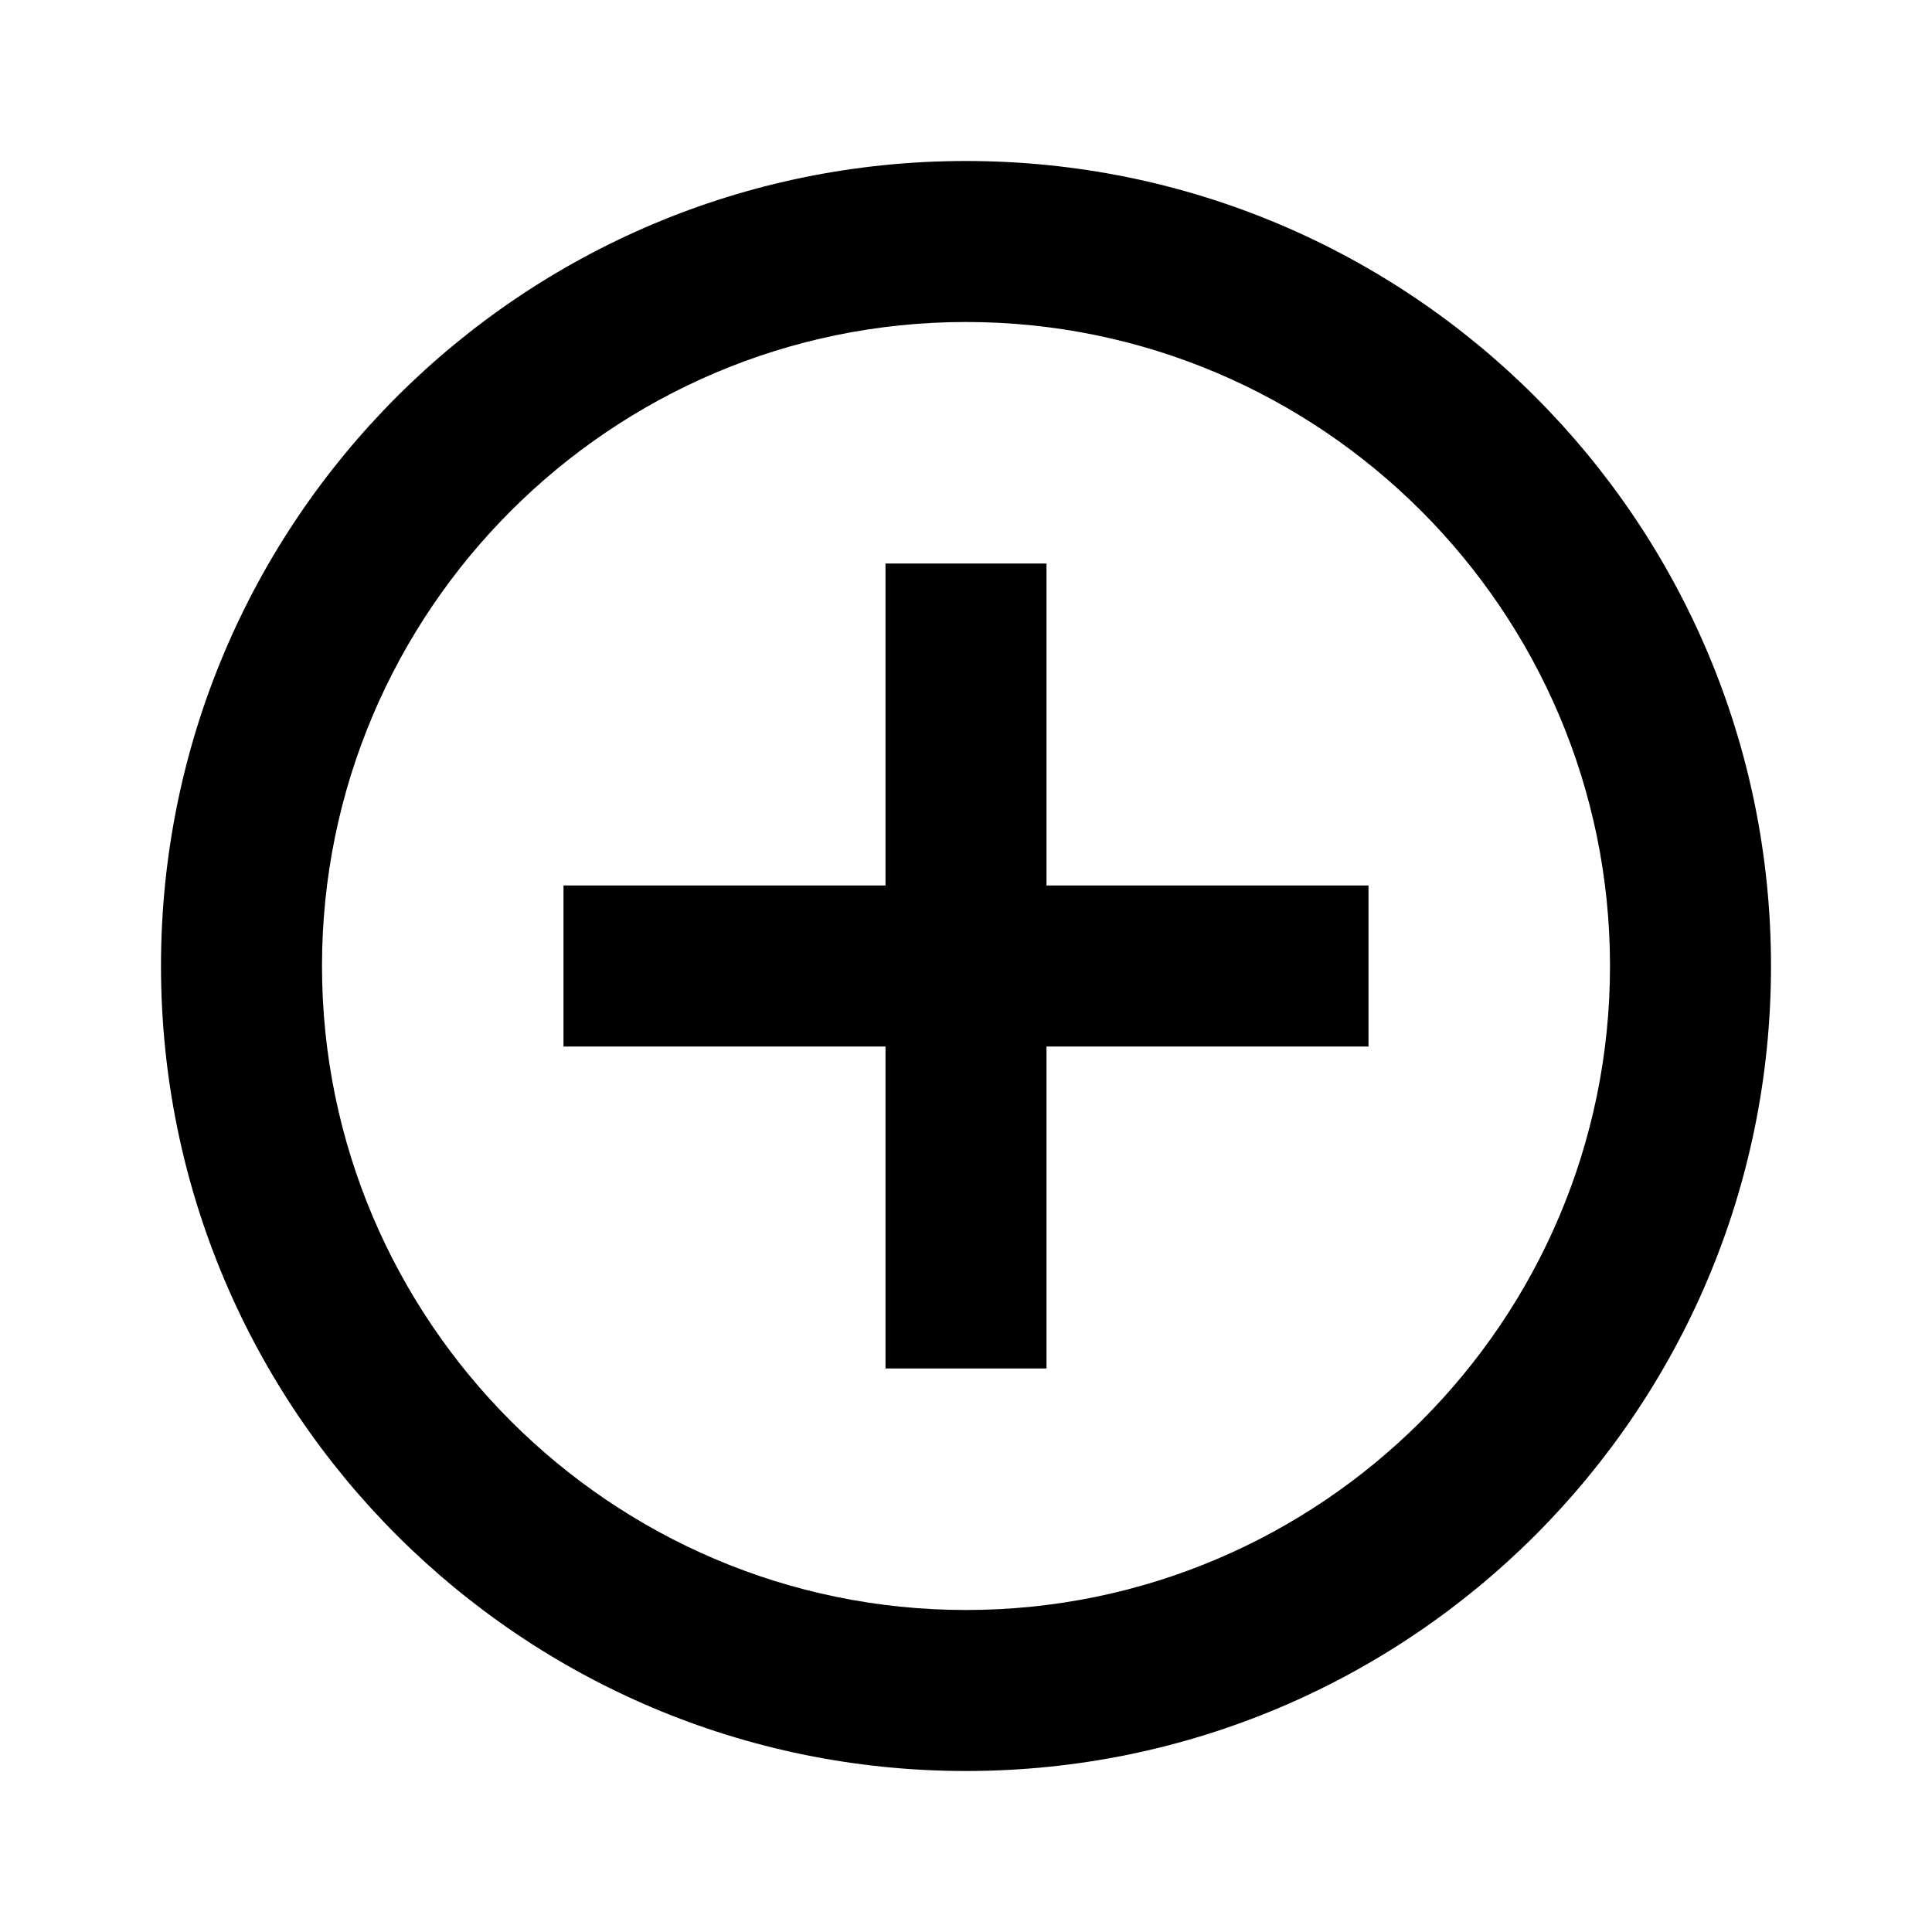
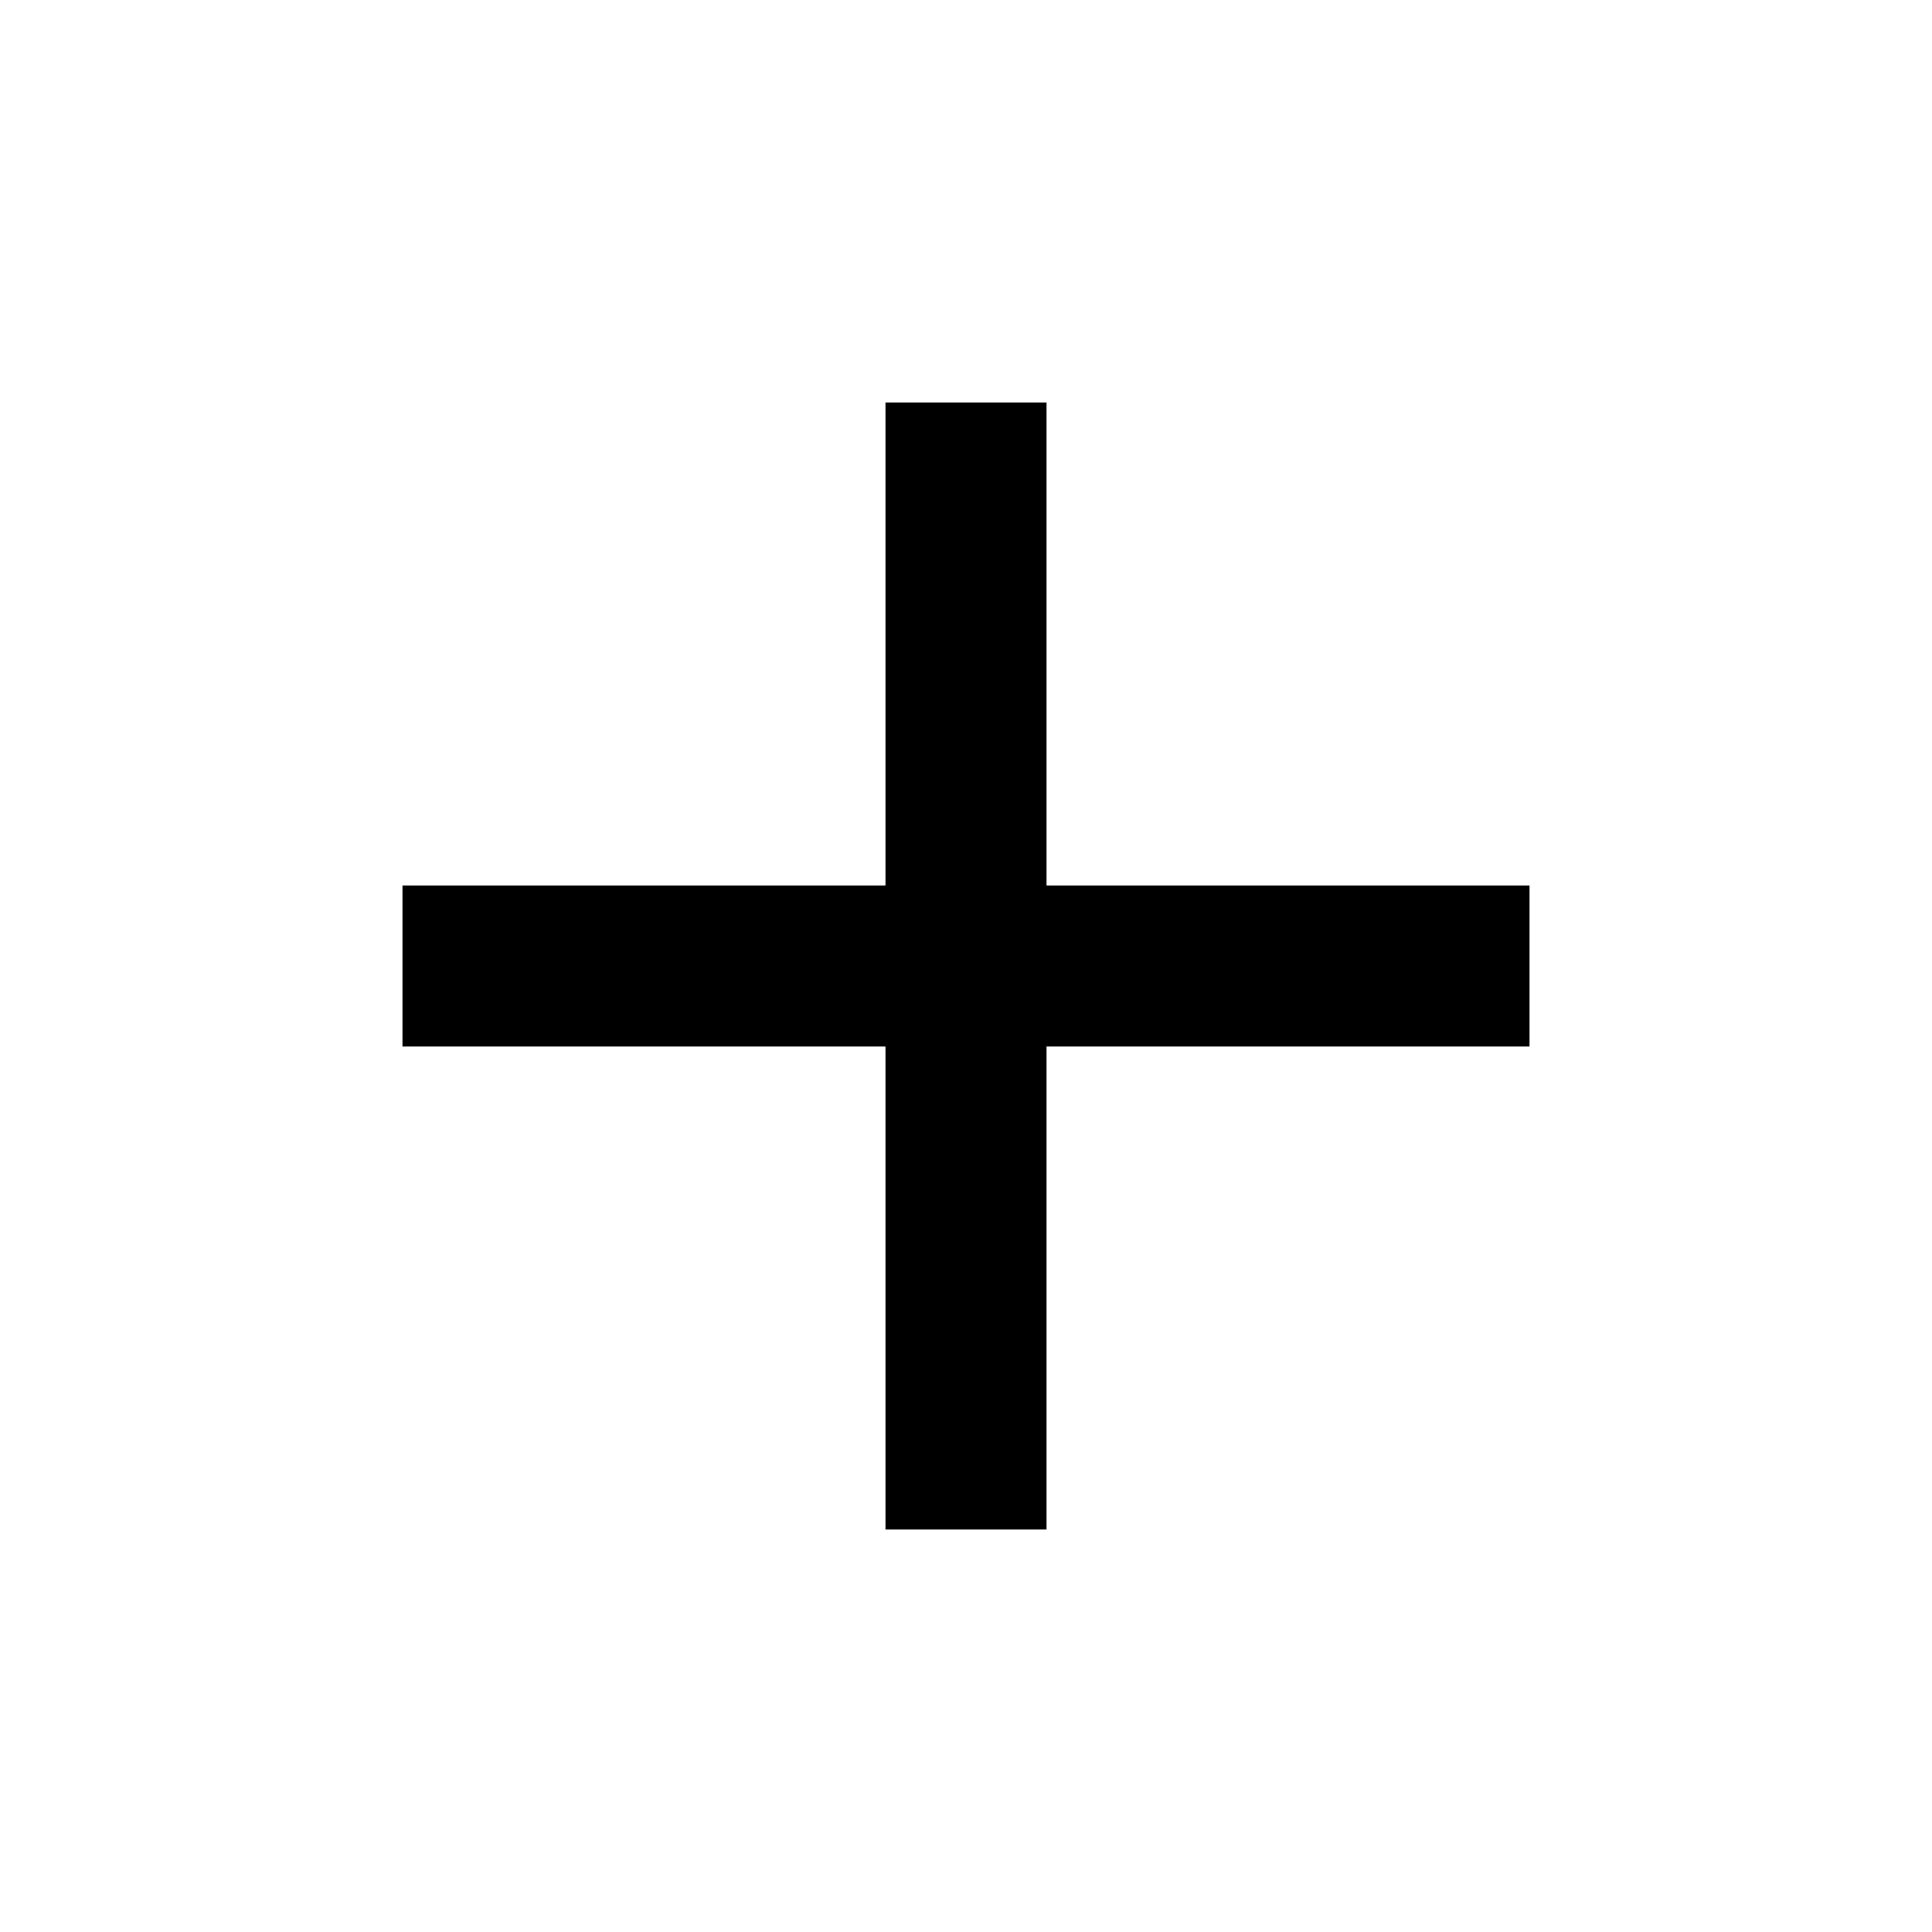
<svg xmlns="http://www.w3.org/2000/svg" version="1.1" x="0" y="0" width="48" height="48" viewBox="0, 0, 48, 48">
  <g id="Layer_1">
-     <path d="M24,40 C15.18,40 8,32.82 8,24 C8,15.18 15.18,8 24,8 C32.82,8 40,15.18 40,24 C40,32.82 32.82,40 24,40 M24,4 C12.954,4 4,12.954 4,24 C4,35.046 12.954,44 24,44 C35.046,44 44,35.046 44,24 C44,12.954 35.046,4 24,4 M26,14 L22,14 L22,22 L14,22 L14,26 L22,26 L22,34 L26,34 L26,26 L34,26 L34,22 L26,22 L26,14 z" fill="#000000" />
+     <path d="M38,26 L26,26 L26,38 L22,38 L22,26 L10,26 L10,22 L22,22 L22,10 L26,10 L26,22 L38,22 L38,26 z" fill="#000000" />
  </g>
</svg>
